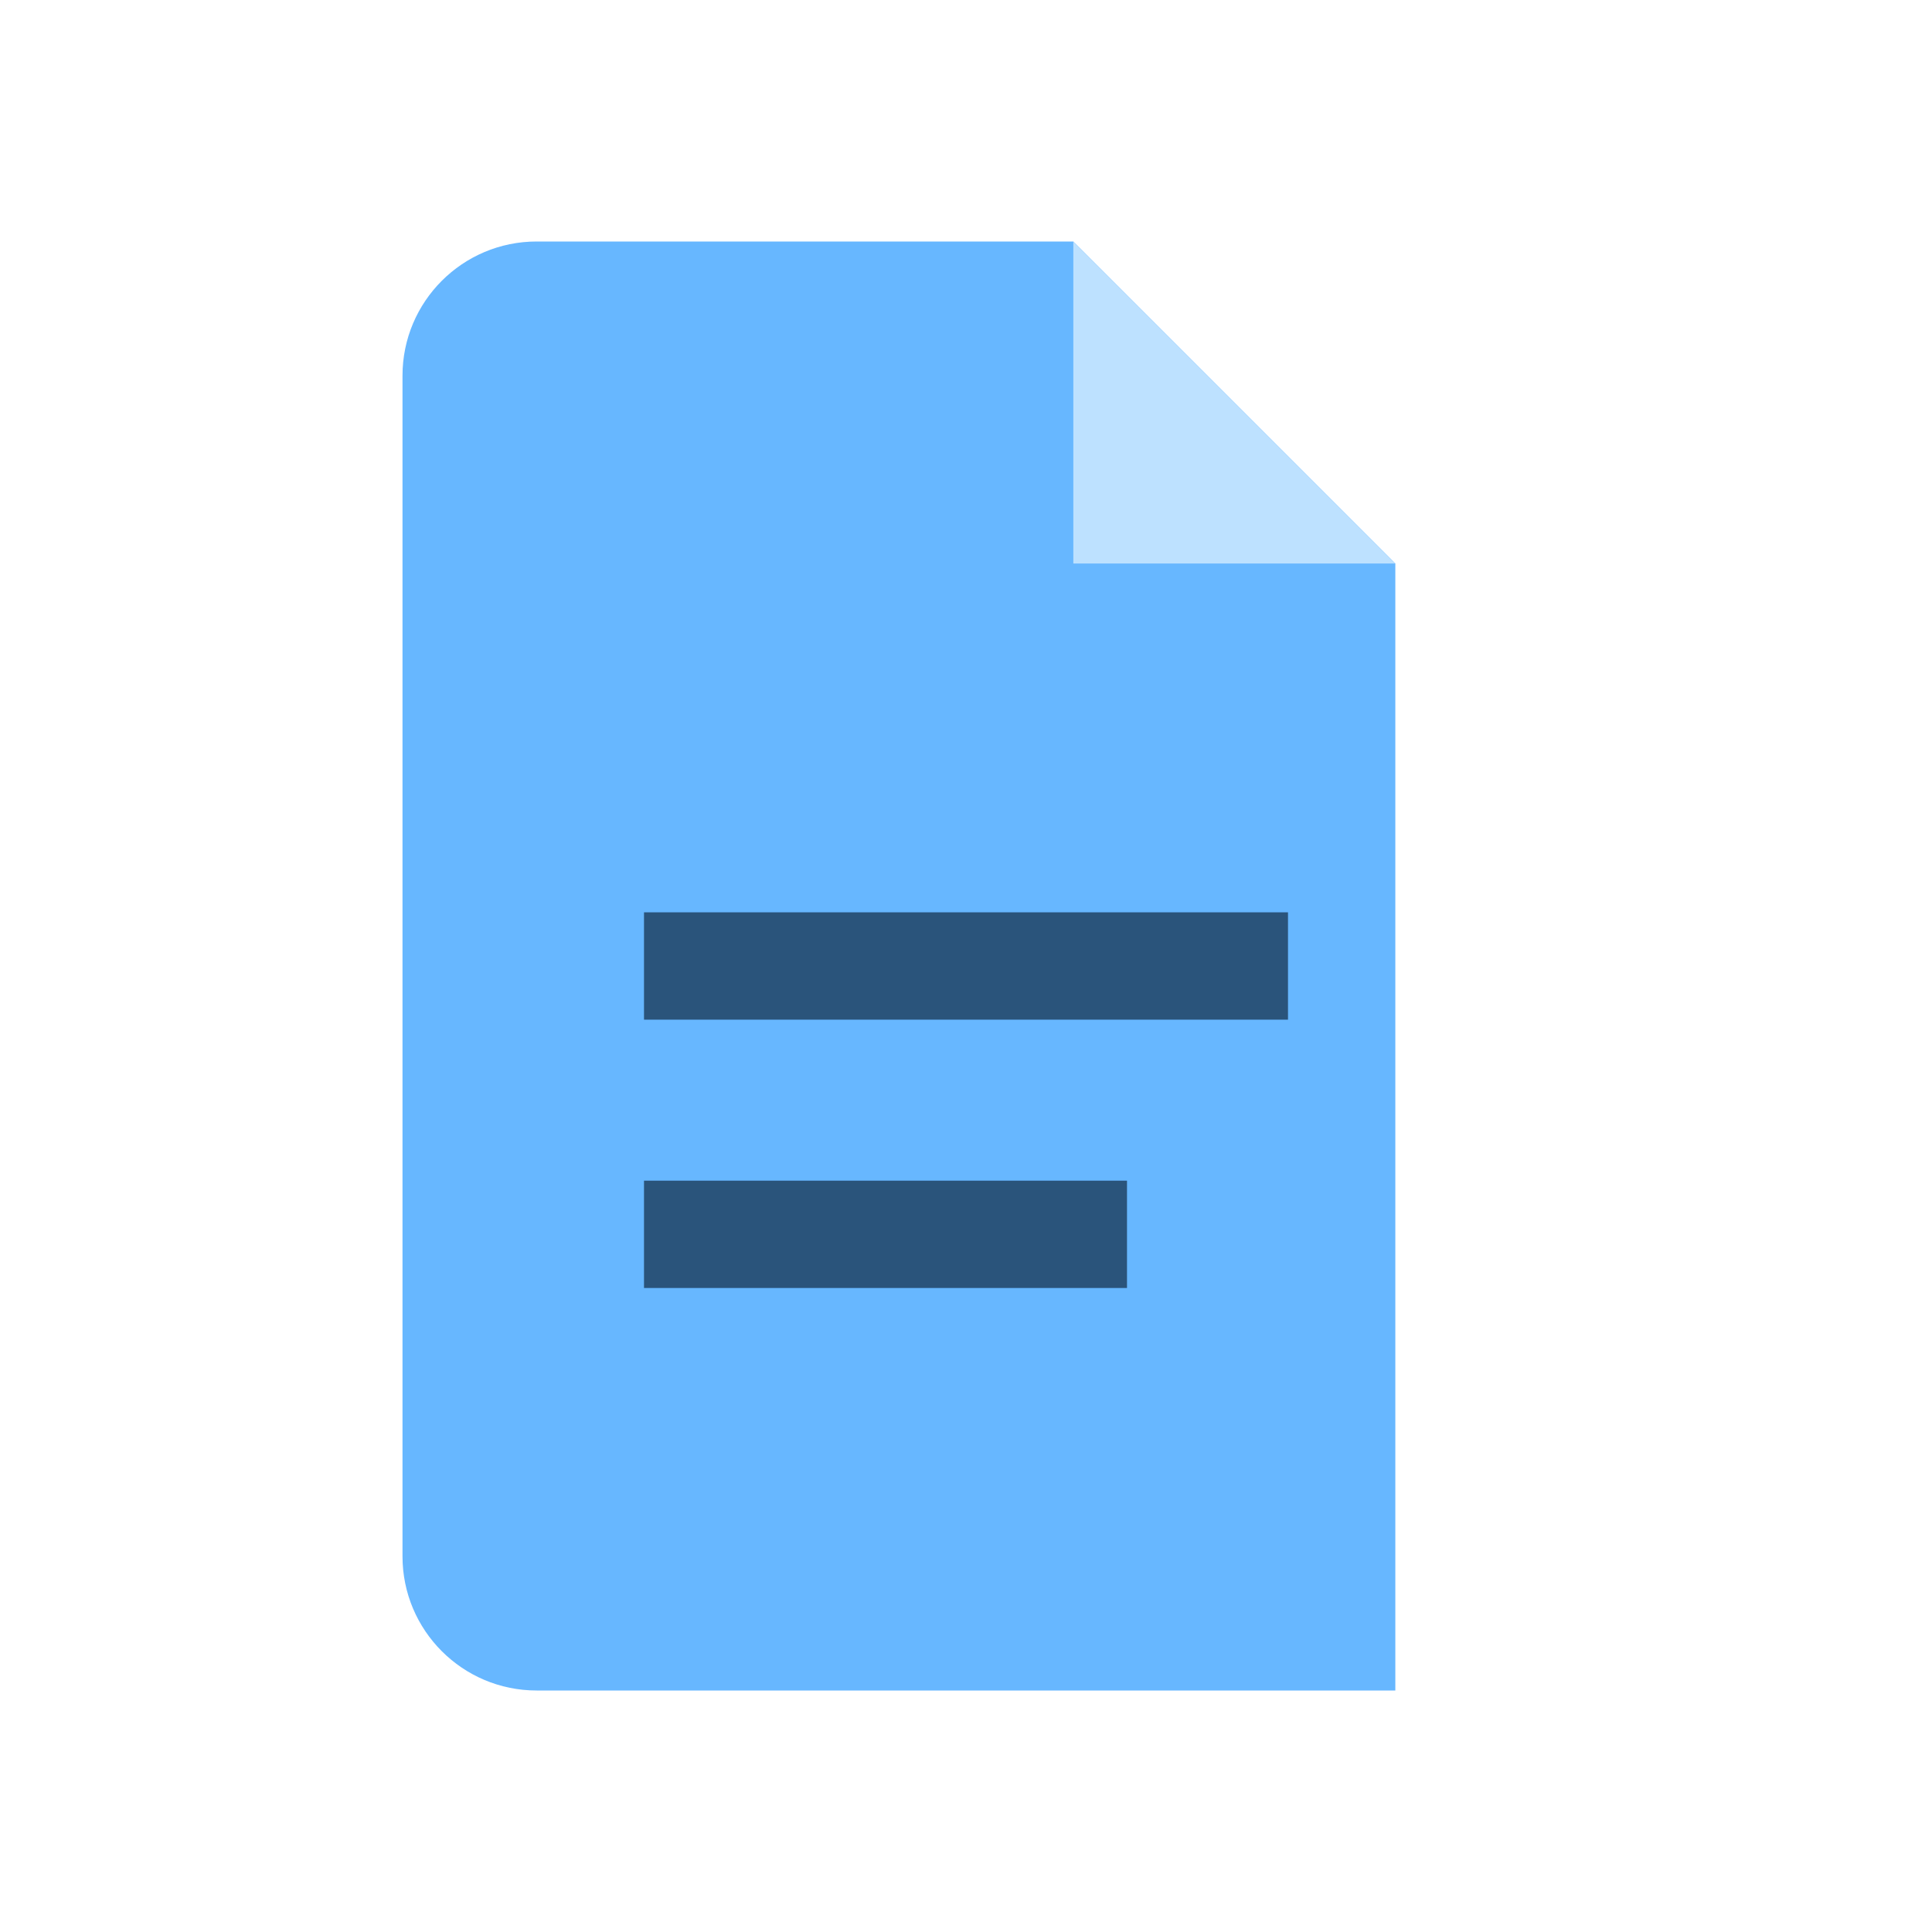
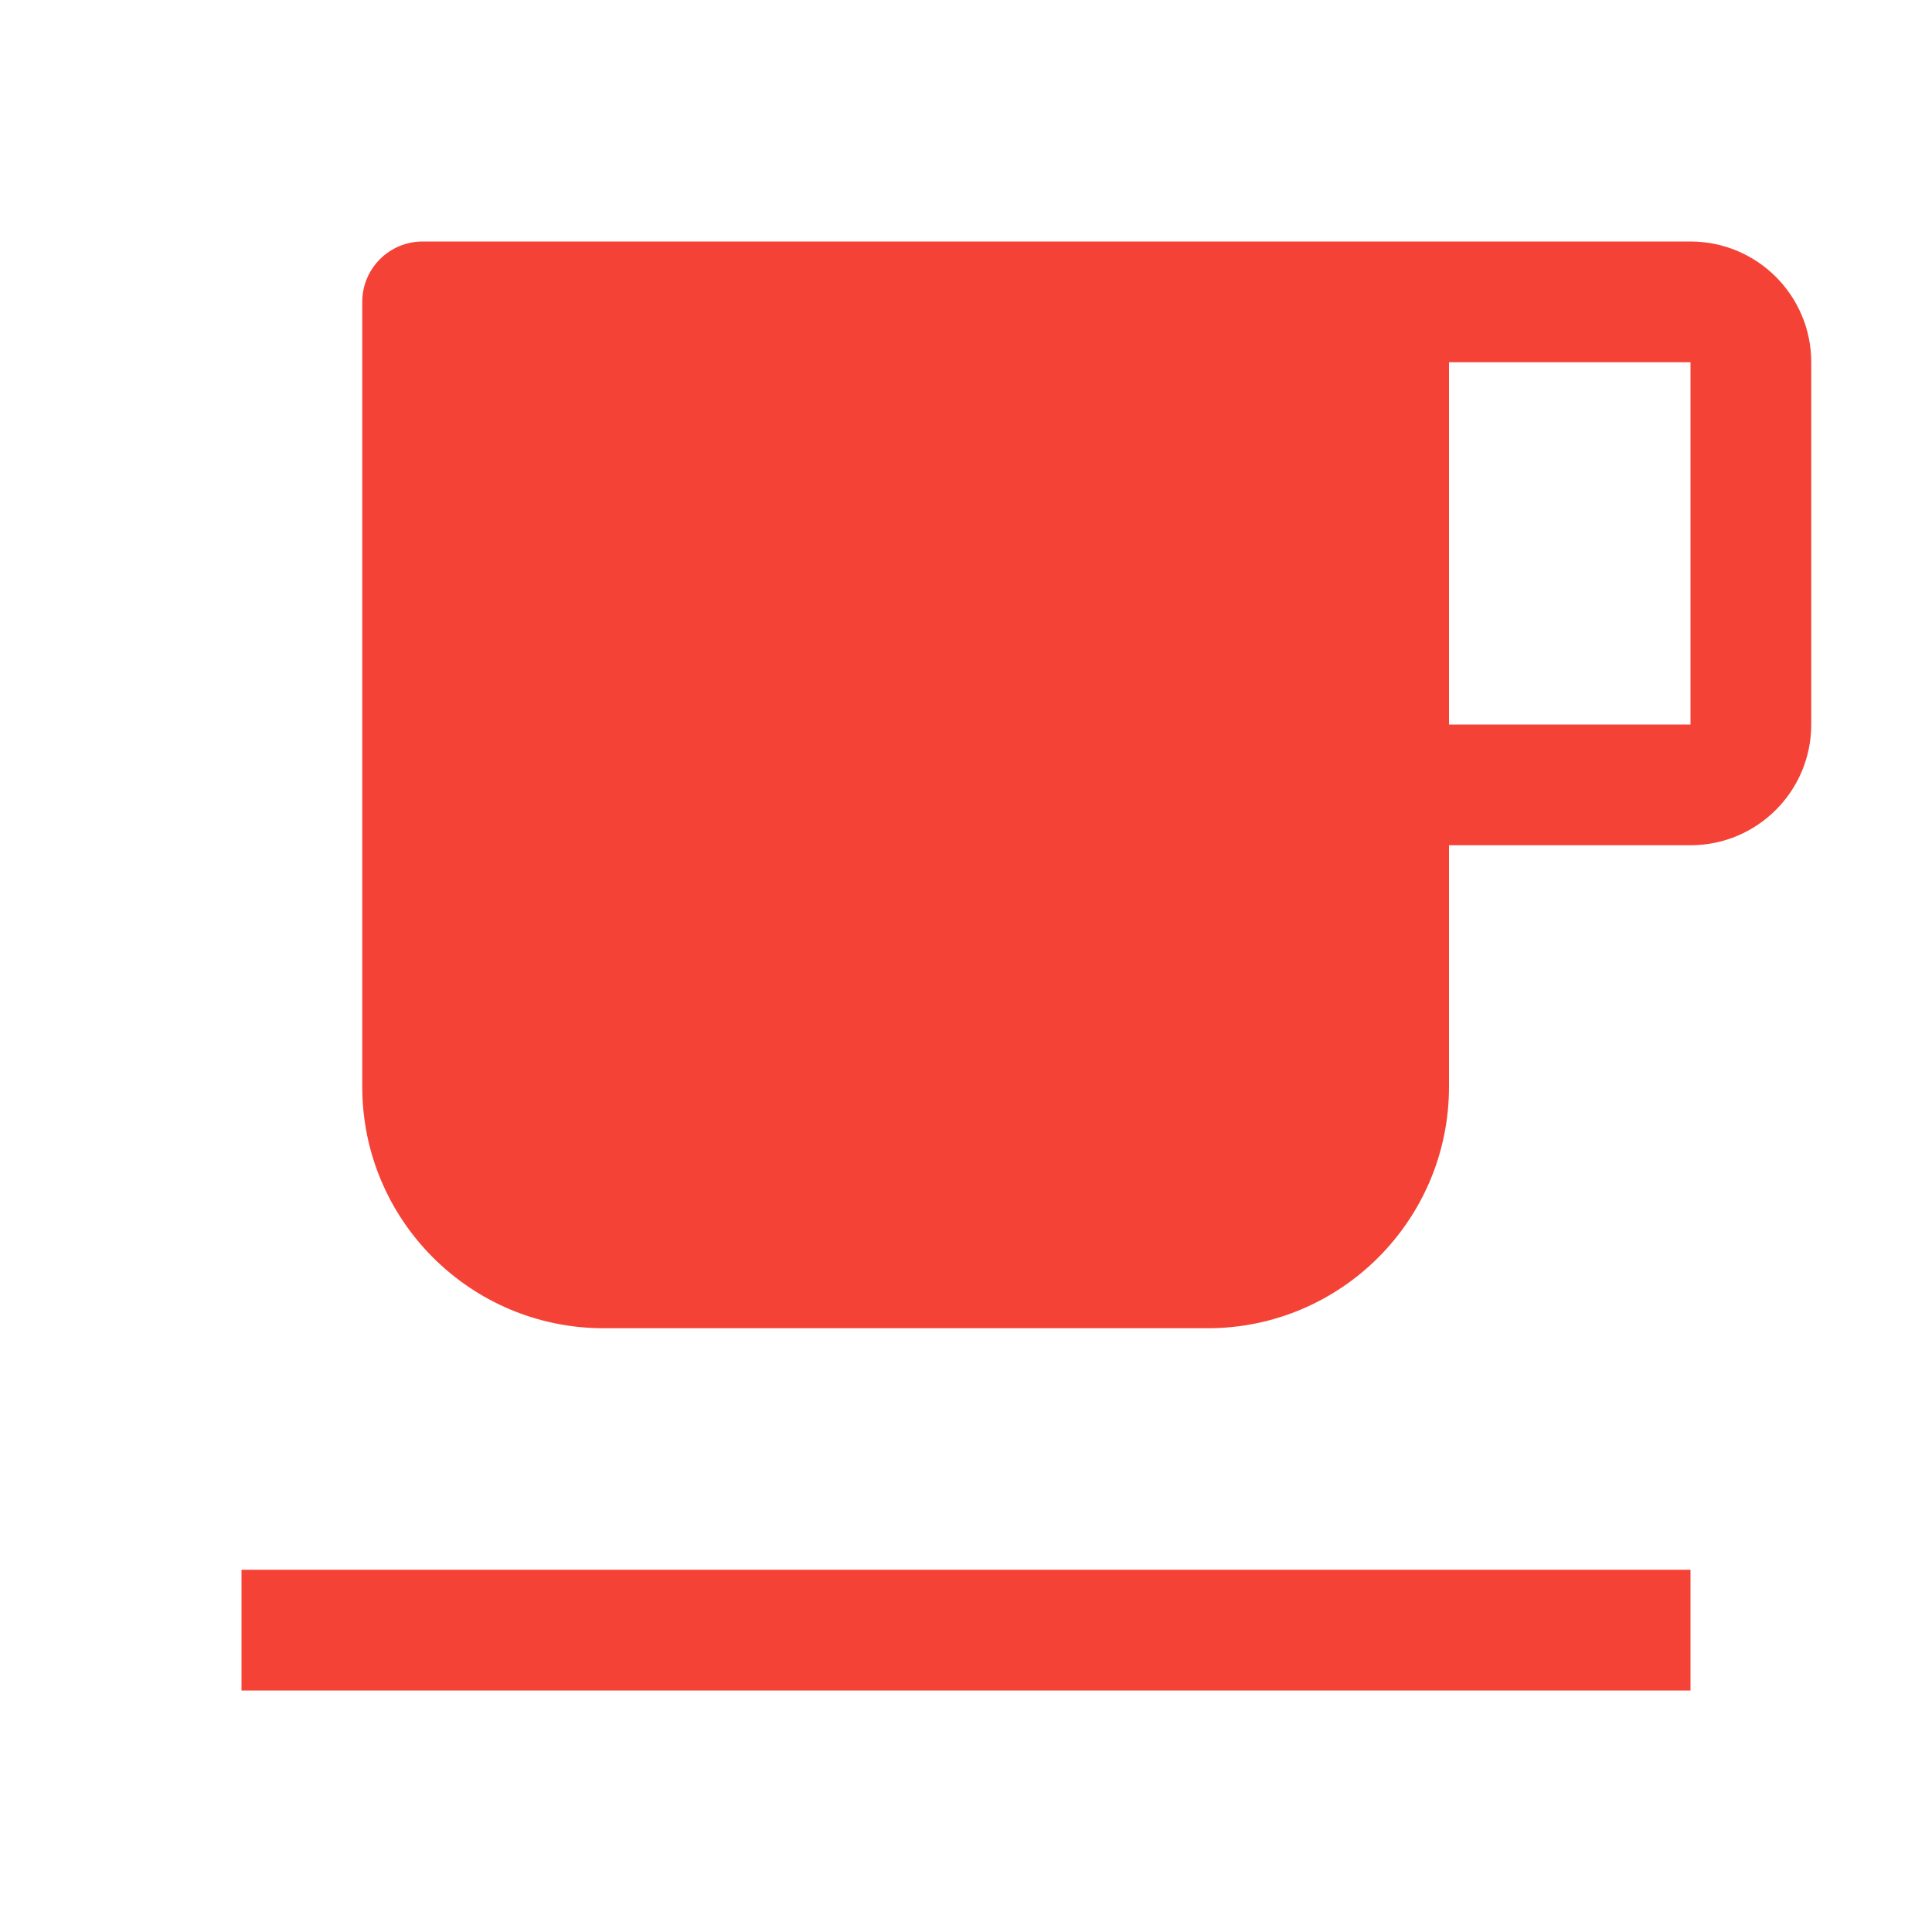
- <svg xmlns="http://www.w3.org/2000/svg" viewBox="0 0 36 36">
-   <path d="M10 4.5h10l6 6V31.5H10A2.5 2.5 0 0 1 7.5 29V7A2.5 2.5 0 0 1 10 4.5z" fill="#67b7ff" />
-   <path d="M20 4.5v6h6" fill="#bde1ff" />
-   <path d="M12 17h12v2H12zm0 5h9v2h-9z" fill="#0f2a43" opacity="0.7" />
+ <svg xmlns="http://www.w3.org/2000/svg" viewBox="0 0 32 32">
+   <path fill="#f44336" d="M4 26h24v2H4zM28 4H7a1 1 0 0 0-1 1v13a4 4 0 0 0 4 4h10a4 4 0 0 0 4-4v-4h4a2 2 0 0 0 2-2V6a2 2 0 0 0-2-2m0 8h-4V6h4Z" />
</svg>
